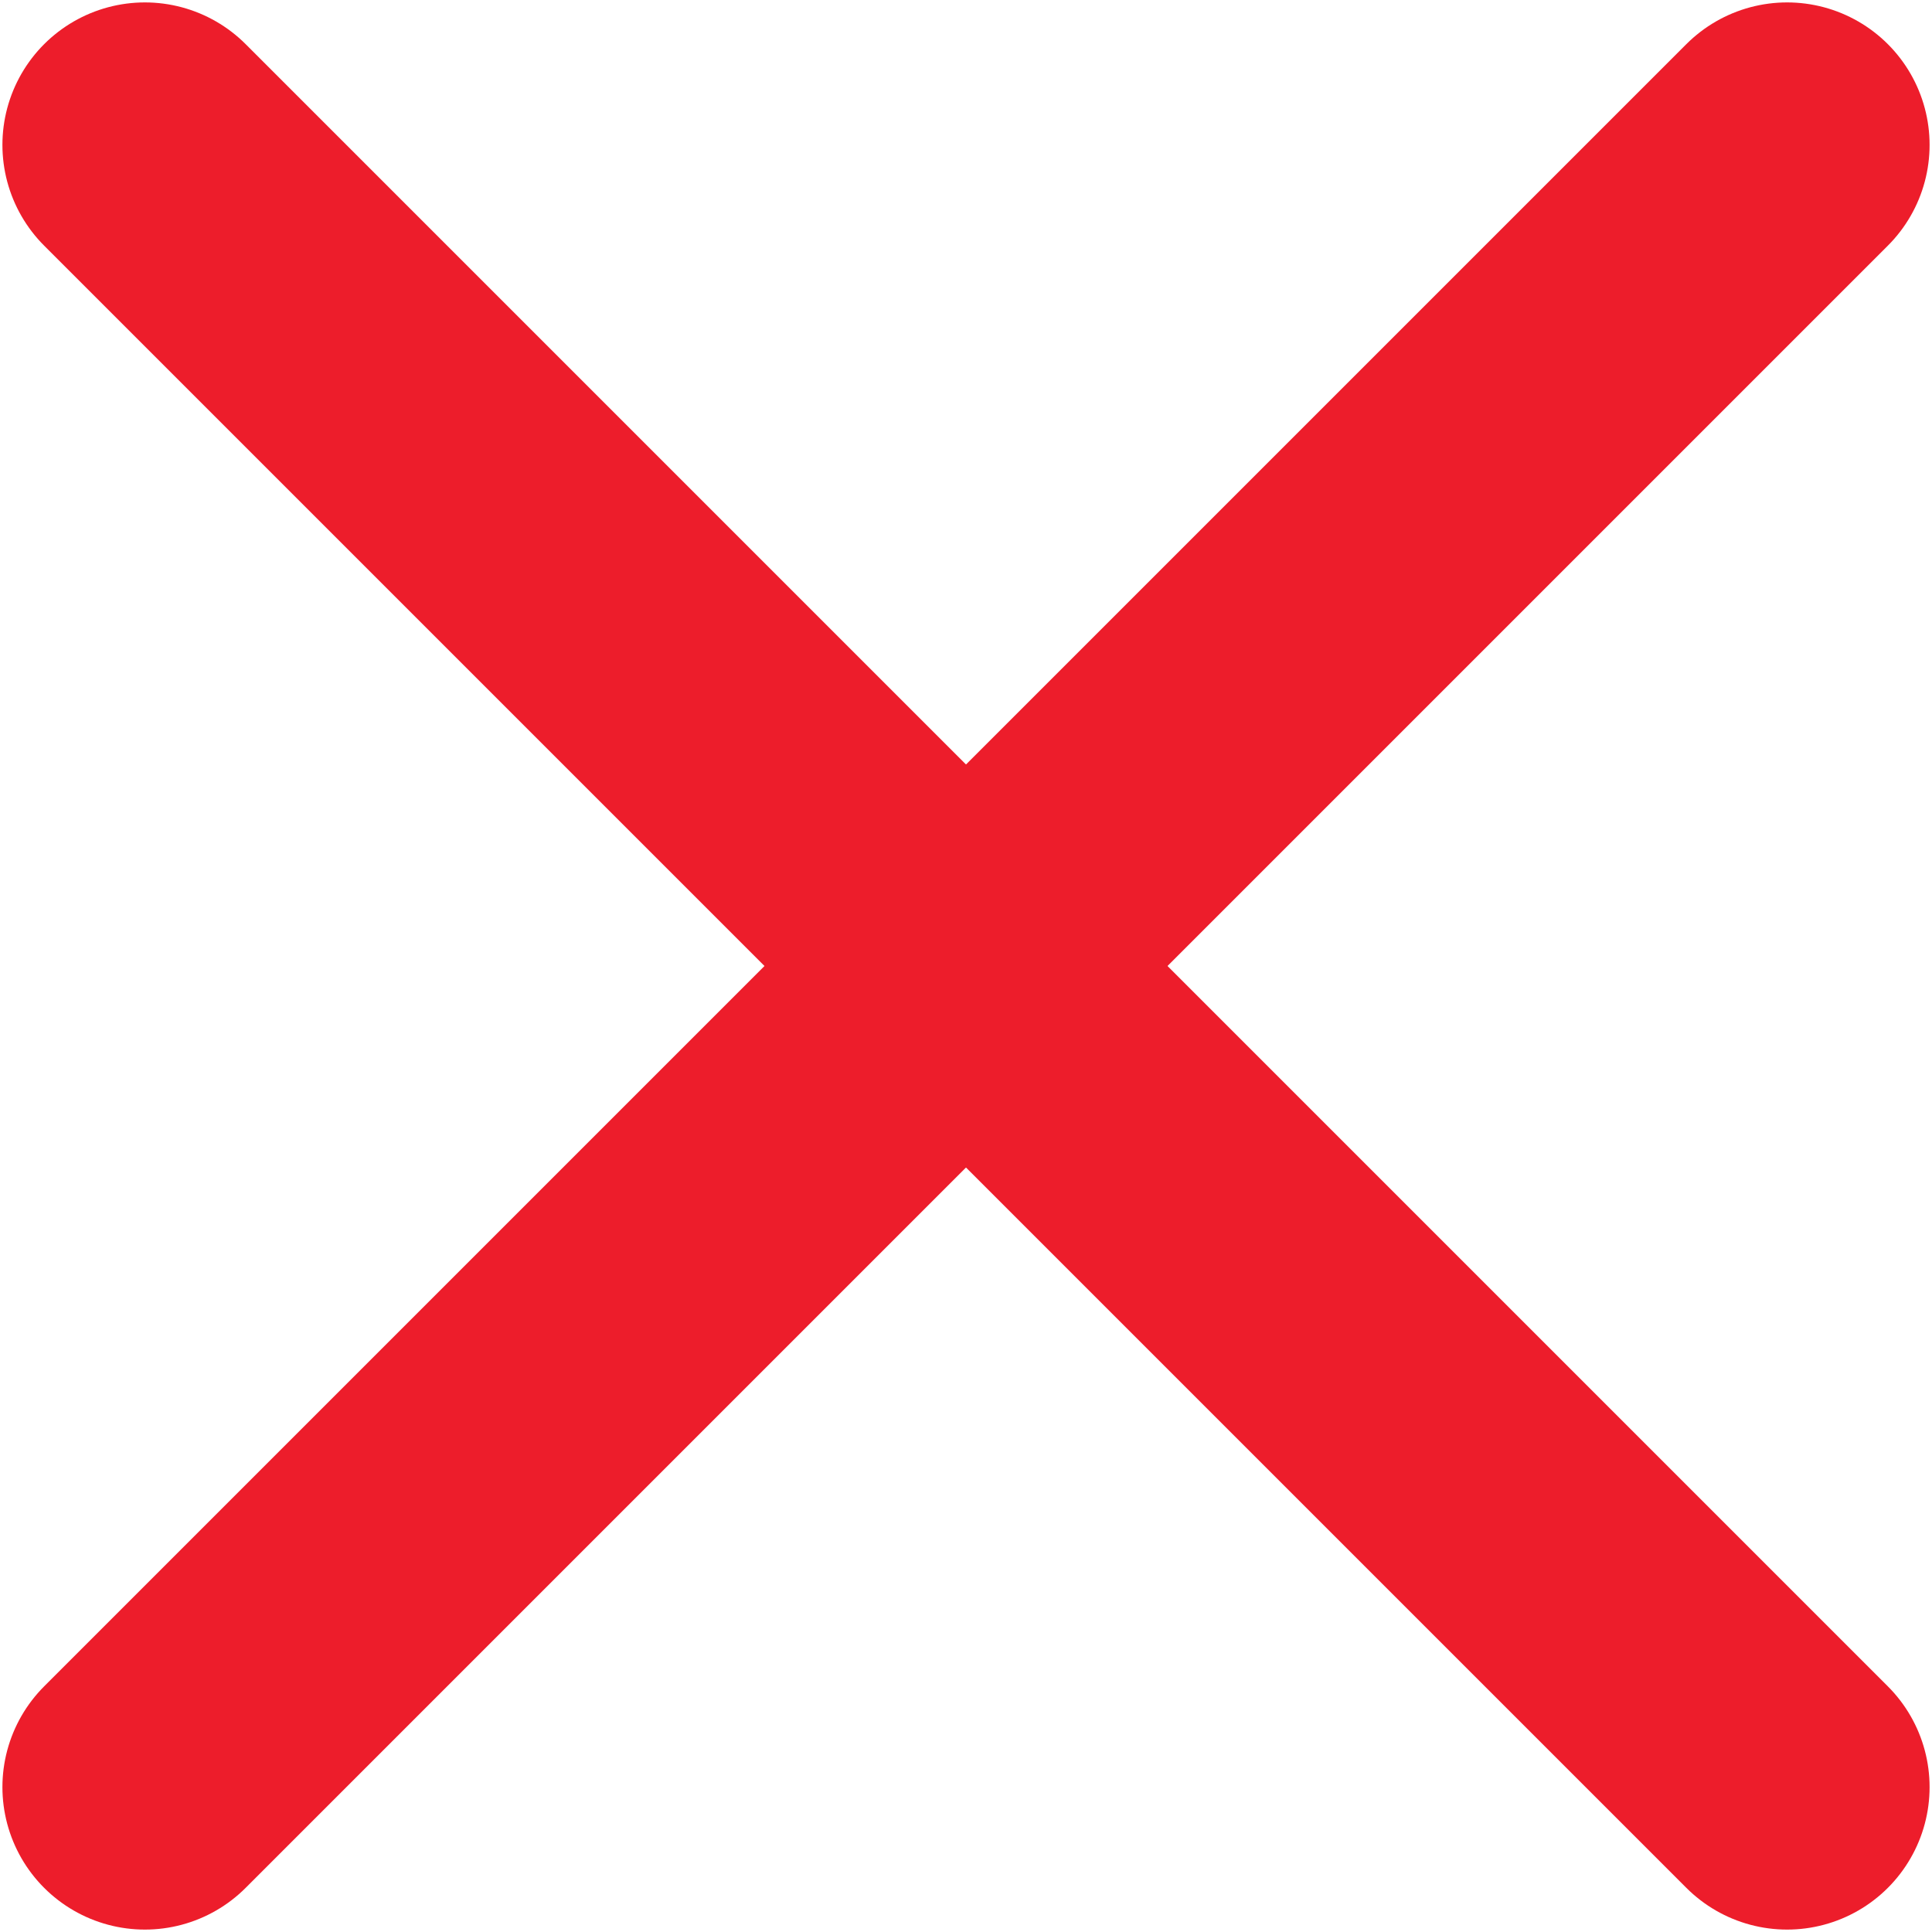
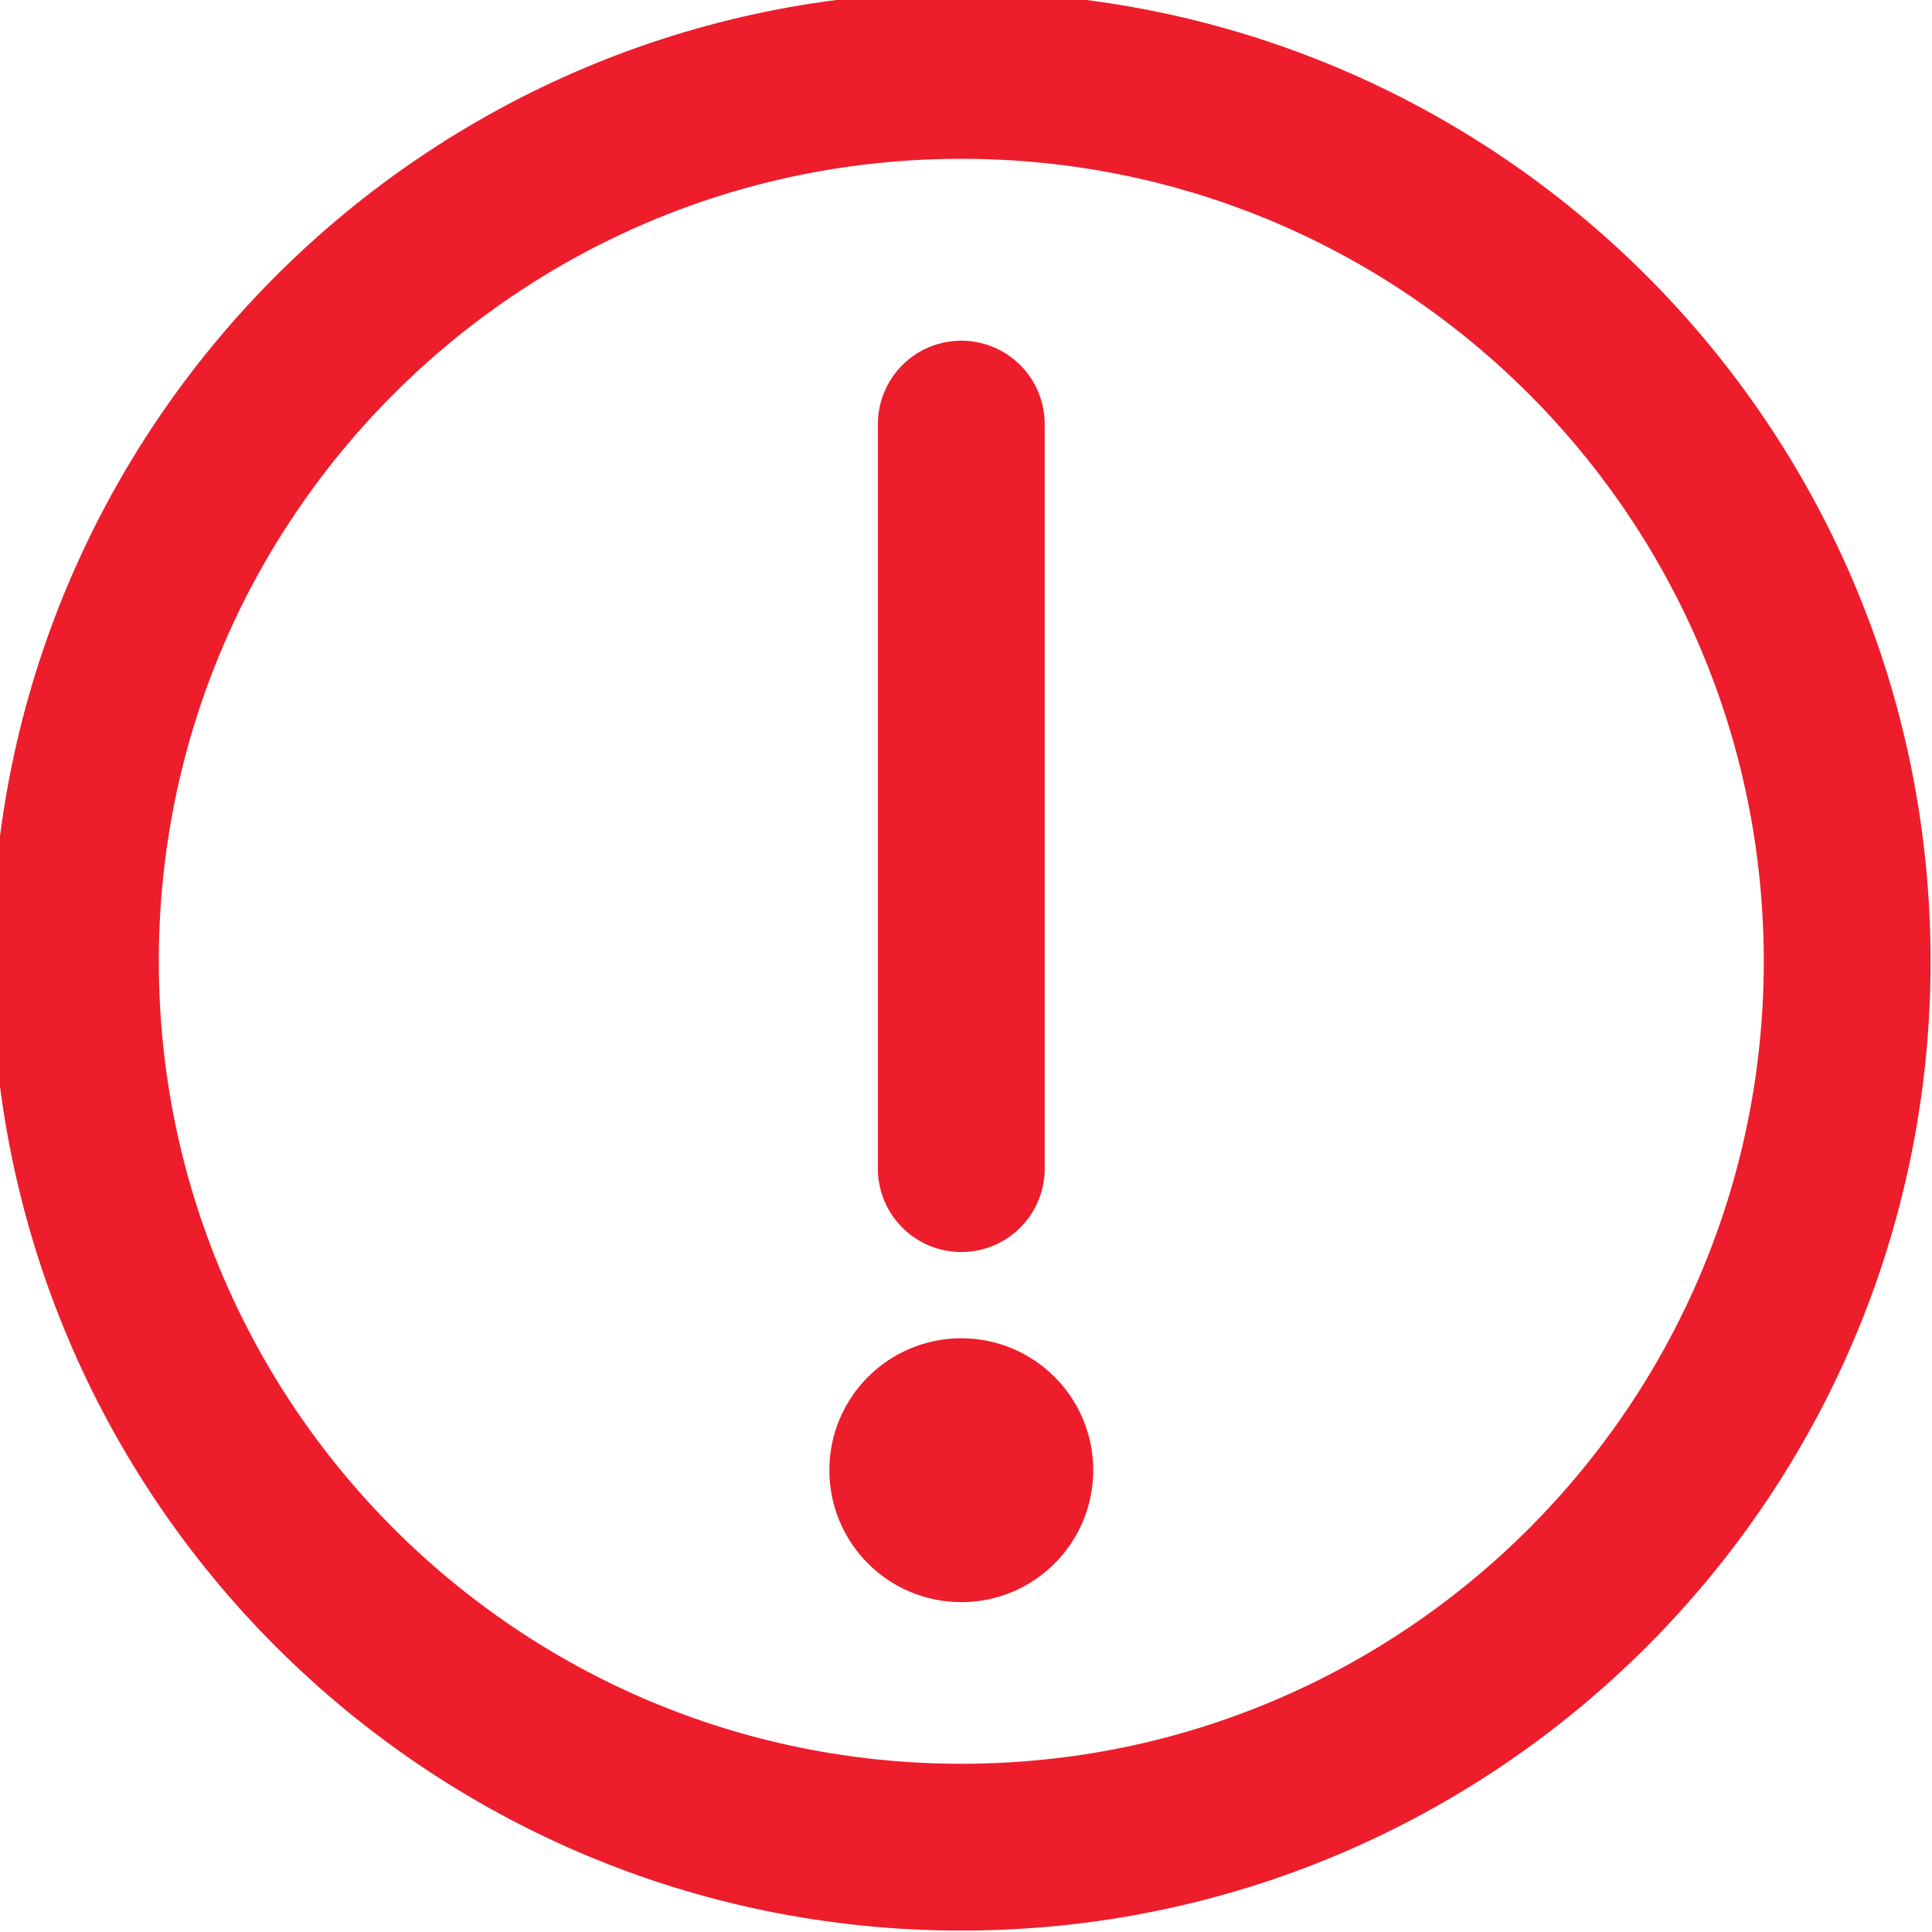
- <svg xmlns="http://www.w3.org/2000/svg" data-name="Layer 1" viewBox="0 0 12 12">
-   <g id="f387fe96-5828-4291-bf14-f32ce5829098" data-name="lines">
-     <line x1="0.9" y1="11.1" x2="11.1" y2="0.9" fill="none" stroke="#ed1d2b" stroke-linecap="round" stroke-linejoin="round" stroke-width="1.77" />
-     <line x1="11.1" y1="11.1" x2="0.9" y2="0.9" fill="none" stroke="#ed1d2b" stroke-linecap="round" stroke-linejoin="round" stroke-width="1.77" />
+ <svg xmlns="http://www.w3.org/2000/svg" data-name="Layer 1" viewBox="0 0 20.5 20.5">
+   <g id="a29f21cd-3330-42c2-872f-07136b2f05d3" data-name="lines">
+     <circle cx="10.2" cy="10.2" r="9.4" fill="none" stroke="#ed1d2b" stroke-linecap="round" stroke-miterlimit="10" stroke-width="1.77" />
+     <line x1="10.2" y1="4.5" x2="10.2" y2="12.4" fill="none" stroke="#ed1d2b" stroke-linecap="round" stroke-miterlimit="10" stroke-width="1.77" />
+   </g>
+   <g id="54f1f646-f2b4-4d55-b9d9-66fd7292c734" data-name="fill">
+     <circle cx="10.2" cy="15.6" r="0.9" stroke="#ed1d2b" fill="#ed1d2b" />
  </g>
</svg>
